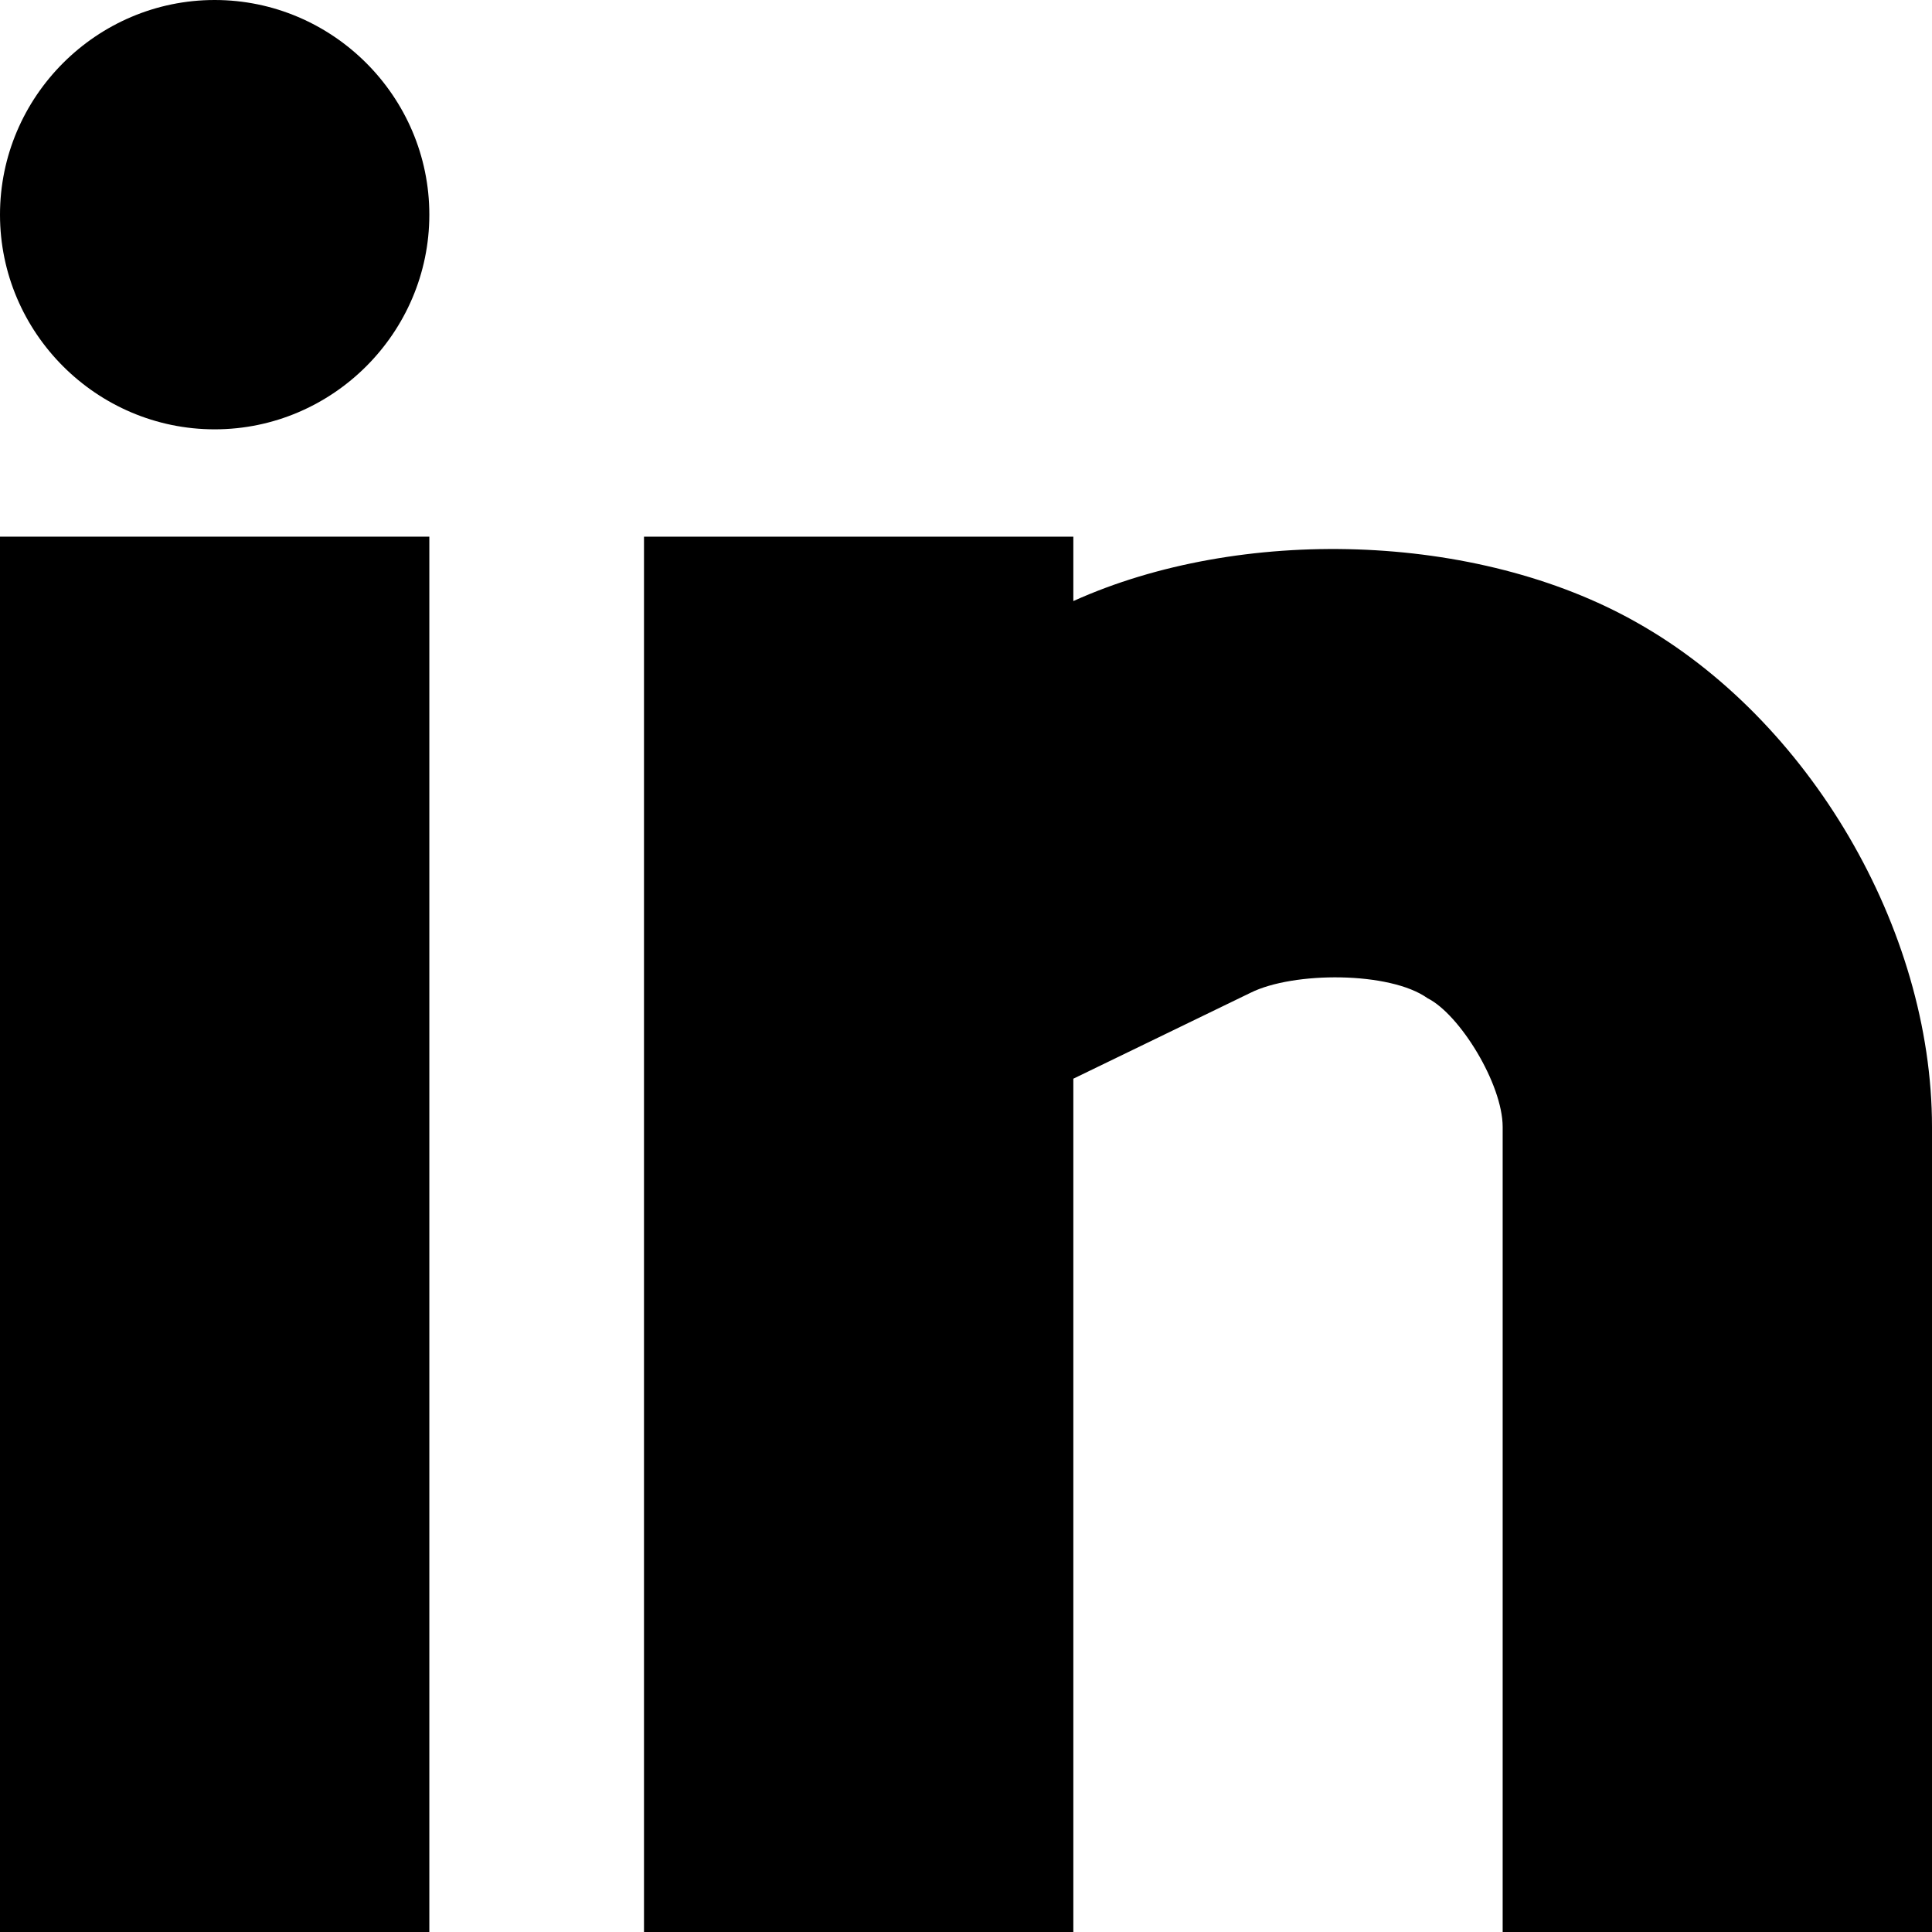
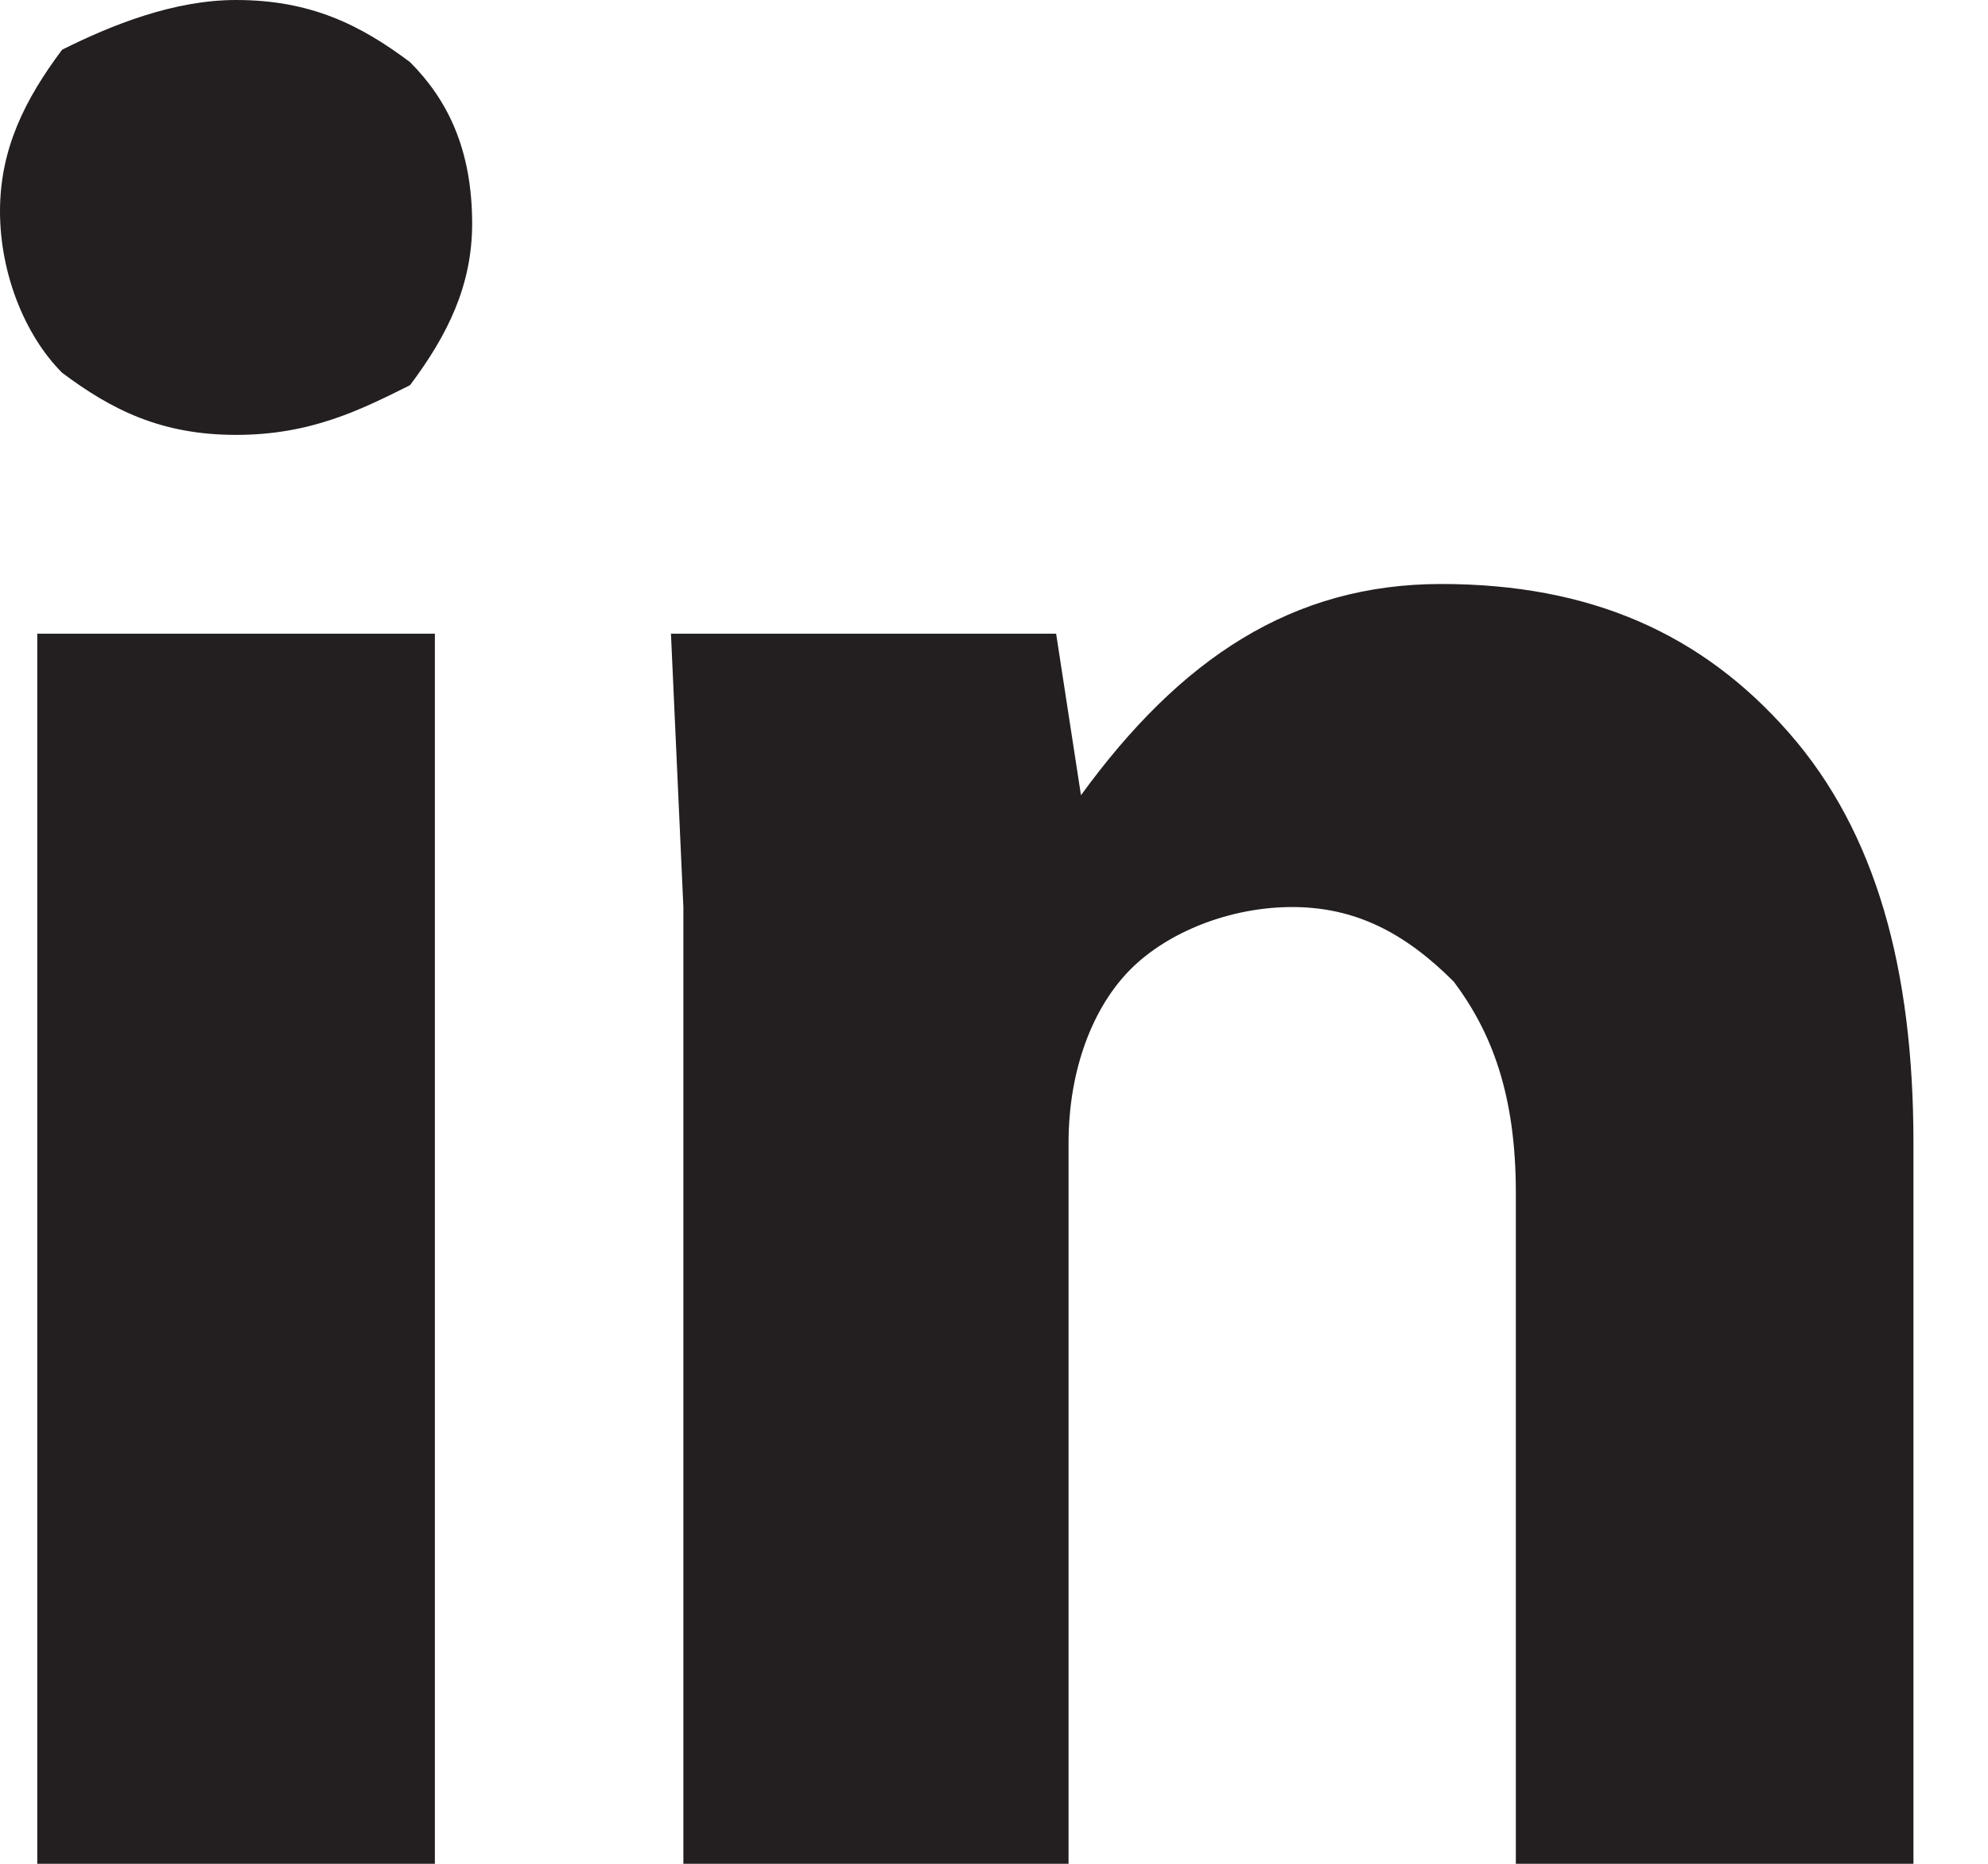
- <svg xmlns="http://www.w3.org/2000/svg" version="1.1" x="0px" y="0px" viewBox="0 0 36 36" enable-background="new 0 0 36 36" xml:space="preserve">
-   <g id="Layer_1" display="none">
-     <g display="inline">
-       <rect x="6.5" y="12.6" fill="#00AF81" width="4.5" height="14.6" />
-       <path fill="#00AF81" d="M23.6,13.5c-1.7-0.9-4.1-1-5.9-0.2v-0.7h-4.5v14.6h4.5v-8.9l1.8-0.9c0.5-0.2,1.4-0.2,1.9,0    c0.3,0.2,0.8,0.9,0.8,1.4v8.4h4.5v-8.4C26.7,16.7,25.4,14.5,23.6,13.5z" />
-       <circle fill="#00AF81" cx="8.7" cy="9.2" r="2.2" />
-     </g>
-   </g>
-   <g id="Layer_1_copy">
-     <g>
-       <rect x="0" y="10" width="8" height="26" />
-       <path d="M30.5,11.6c-3-1.7-7.4-1.8-10.5-0.4V10h-8v26h8V20.1l3.3-1.6c0.8-0.4,2.6-0.4,3.3,0.1c0.6,0.3,1.4,1.6,1.4,2.4v15h8V21    C36,17.3,33.7,13.4,30.5,11.6z" />
-       <path d="M4,0C1.8,0,0,1.8,0,4c0,2.2,1.8,4,4,4c2.2,0,4-1.8,4-4C8,1.8,6.2,0,4,0z" />
-     </g>
+ <svg xmlns="http://www.w3.org/2000/svg" version="1.1" id="Layer_1" x="0px" y="0px" viewBox="0 0 16 15" enable-background="new 0 0 16 15" xml:space="preserve">
+   <g>
+     <path fill="#231F20" d="M1.9,3.5c-0.6,0-1-0.2-1.4-0.5C0.2,2.7,0,2.2,0,1.7c0-0.5,0.2-0.9,0.5-1.3C0.9,0.2,1.4,0,1.9,0   c0.6,0,1,0.2,1.4,0.5c0.3,0.3,0.5,0.7,0.5,1.3c0,0.5-0.2,0.9-0.5,1.3C2.9,3.3,2.5,3.5,1.9,3.5L1.9,3.5z M3.5,5.1V15H0.3V5.1H3.5z    M8.6,15V9.2c0-0.6,0.2-1.1,0.5-1.4c0.3-0.3,0.8-0.5,1.3-0.5c0.5,0,0.9,0.2,1.3,0.6c0.3,0.4,0.5,0.9,0.5,1.7V15h3.2V9.2   c0-1.4-0.3-2.5-1-3.3c-0.7-0.8-1.6-1.2-2.8-1.2c-1.2,0-2.1,0.6-2.9,1.7L8.5,5.1H5.4l0.1,2.2V15L8.6,15L8.6,15z" />
  </g>
</svg>
